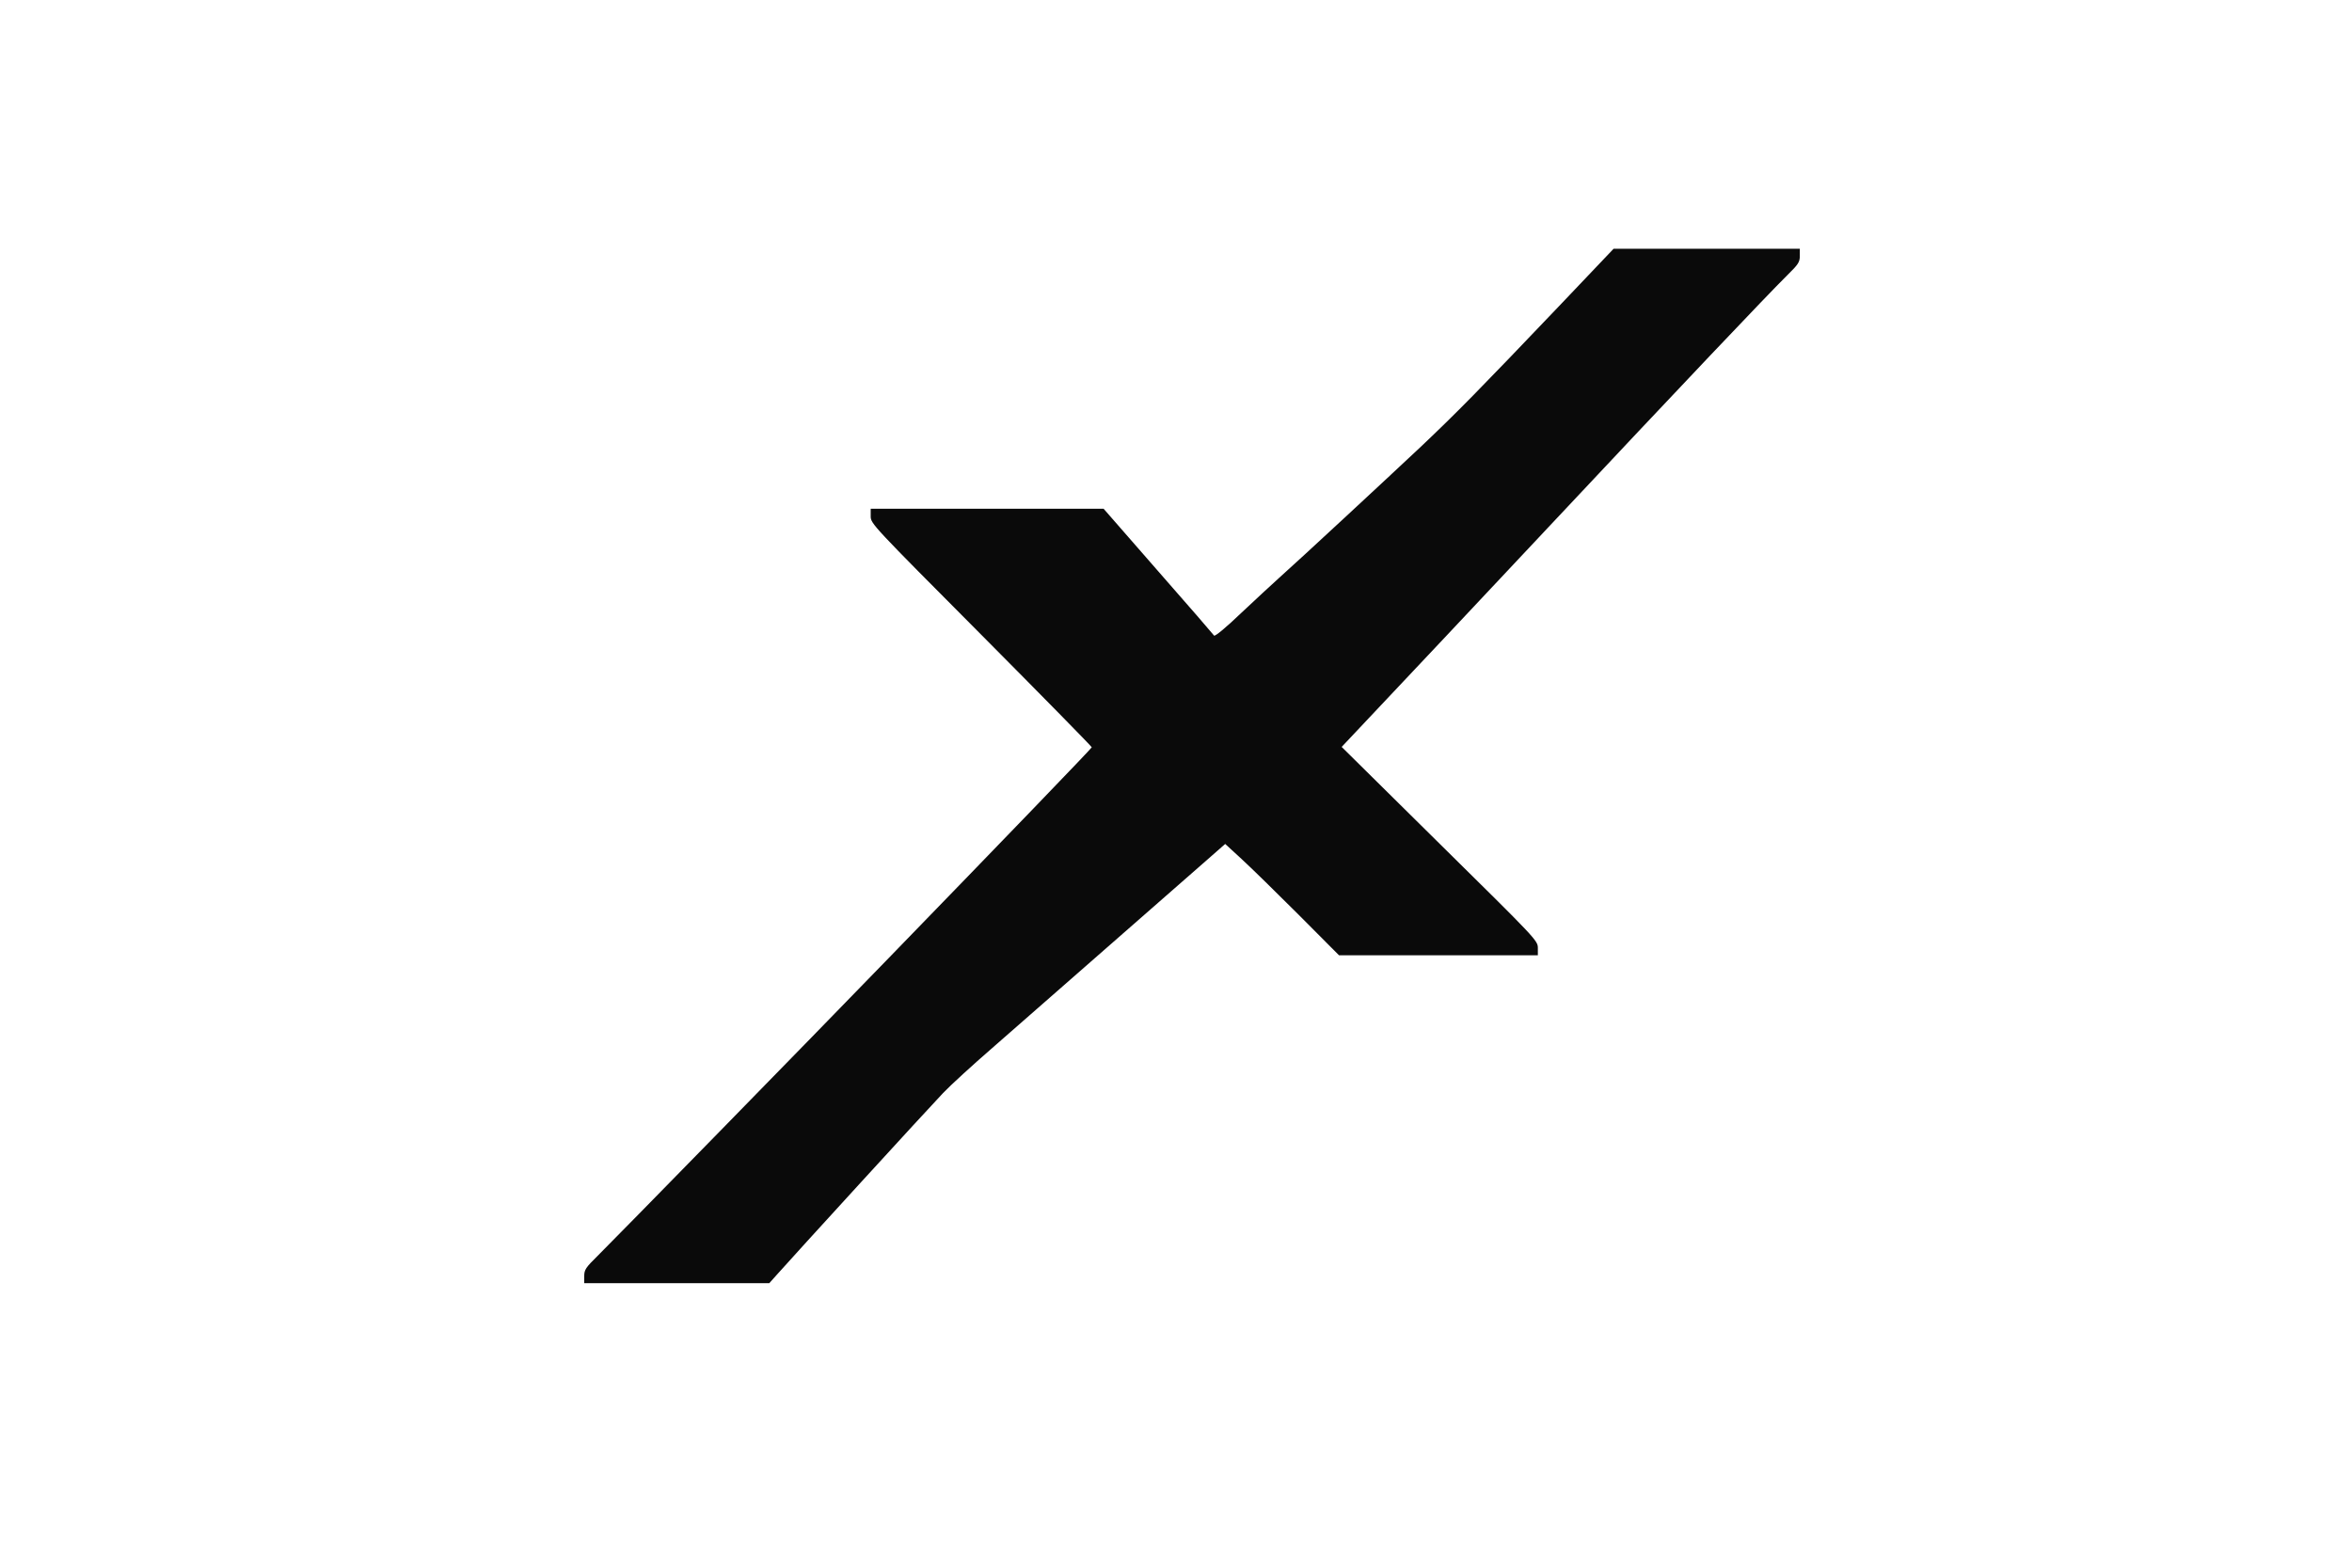
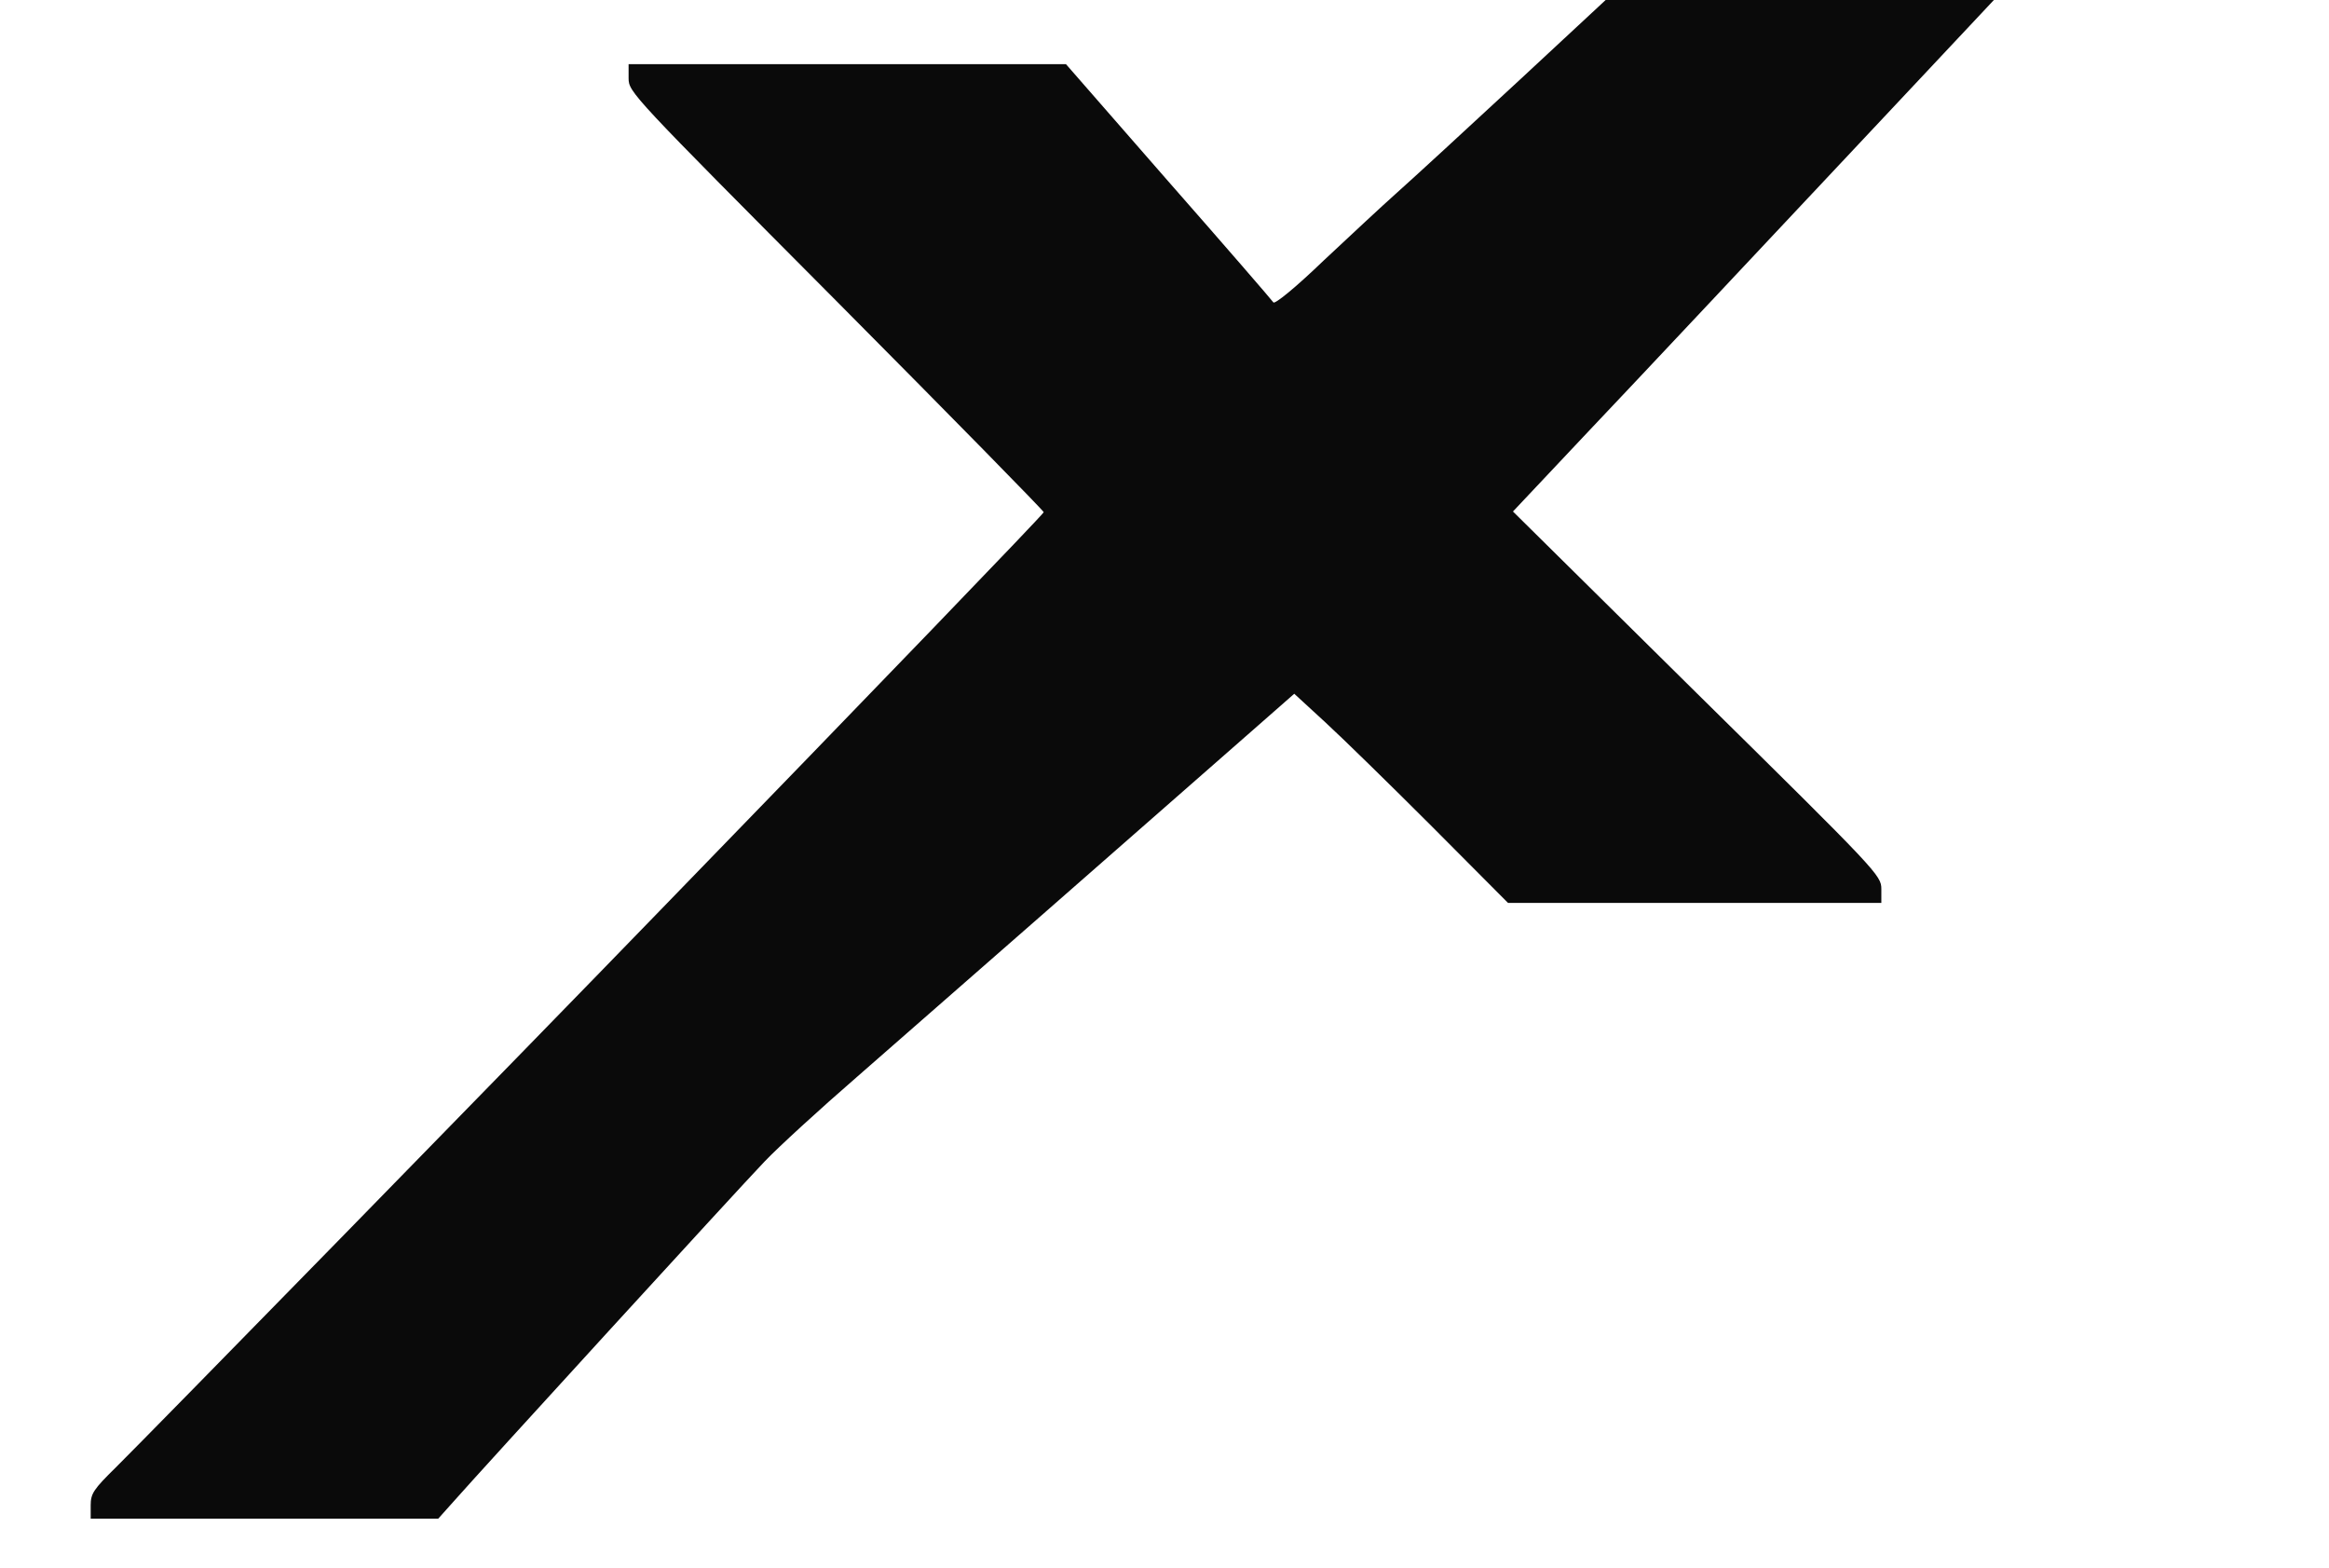
- <svg xmlns="http://www.w3.org/2000/svg" viewBox="0 0 1536 1024">
+ <svg xmlns="http://www.w3.org/2000/svg" viewBox="350 310 810 545">
  <style>
    path { fill: #0A0A0A; }
    @media (prefers-color-scheme: dark) {
      path { fill: #F0EDE8; }
    }
  </style>
  <path d="M381.54 833.48 c0 -4.06 0.98 -5.54 8.74 -13.17 10.95 -10.83 137.35 -140.06 190.03 -194.46 73.23 -75.45 132.55 -136.98 132.68 -137.72 0.12 -0.37 -32.25 -33.35 -72 -73.35 -71.26 -71.63 -72.37 -72.74 -72.37 -77.54 l0 -4.92 76.06 0 76.06 0 35.57 40.74 c19.69 22.40 36.06 41.35 36.55 42.09 0.49 0.74 7.63 -5.05 17.60 -14.65 9.35 -8.74 20.43 -19.08 24.86 -23.02 13.66 -12.18 70.03 -64.49 92.68 -85.78 23.63 -22.40 37.42 -36.43 90.34 -91.94 l35.45 -37.29 60.80 0 60.80 0 0 4.68 c0 4.06 -0.98 5.54 -8.12 12.55 -13.42 13.29 -69.17 72 -156.31 164.92 -45.42 48.37 -94.28 100.43 -108.68 115.57 l-26.09 27.69 64 63.26 c63.02 62.15 64.12 63.26 64.12 68.06 l0 4.80 -64.98 0 -64.86 0 -26.46 -26.58 c-14.52 -14.52 -31.26 -30.89 -37.17 -36.31 l-10.71 -9.85 -15.14 13.29 c-29.29 25.72 -113.72 99.69 -136.86 119.88 -12.92 11.20 -27.45 24.49 -32.25 29.54 -9.11 9.48 -99.32 108.18 -108.31 118.40 l-5.17 5.78 -60.43 0 -60.43 0 0 -4.68z" />
</svg>
